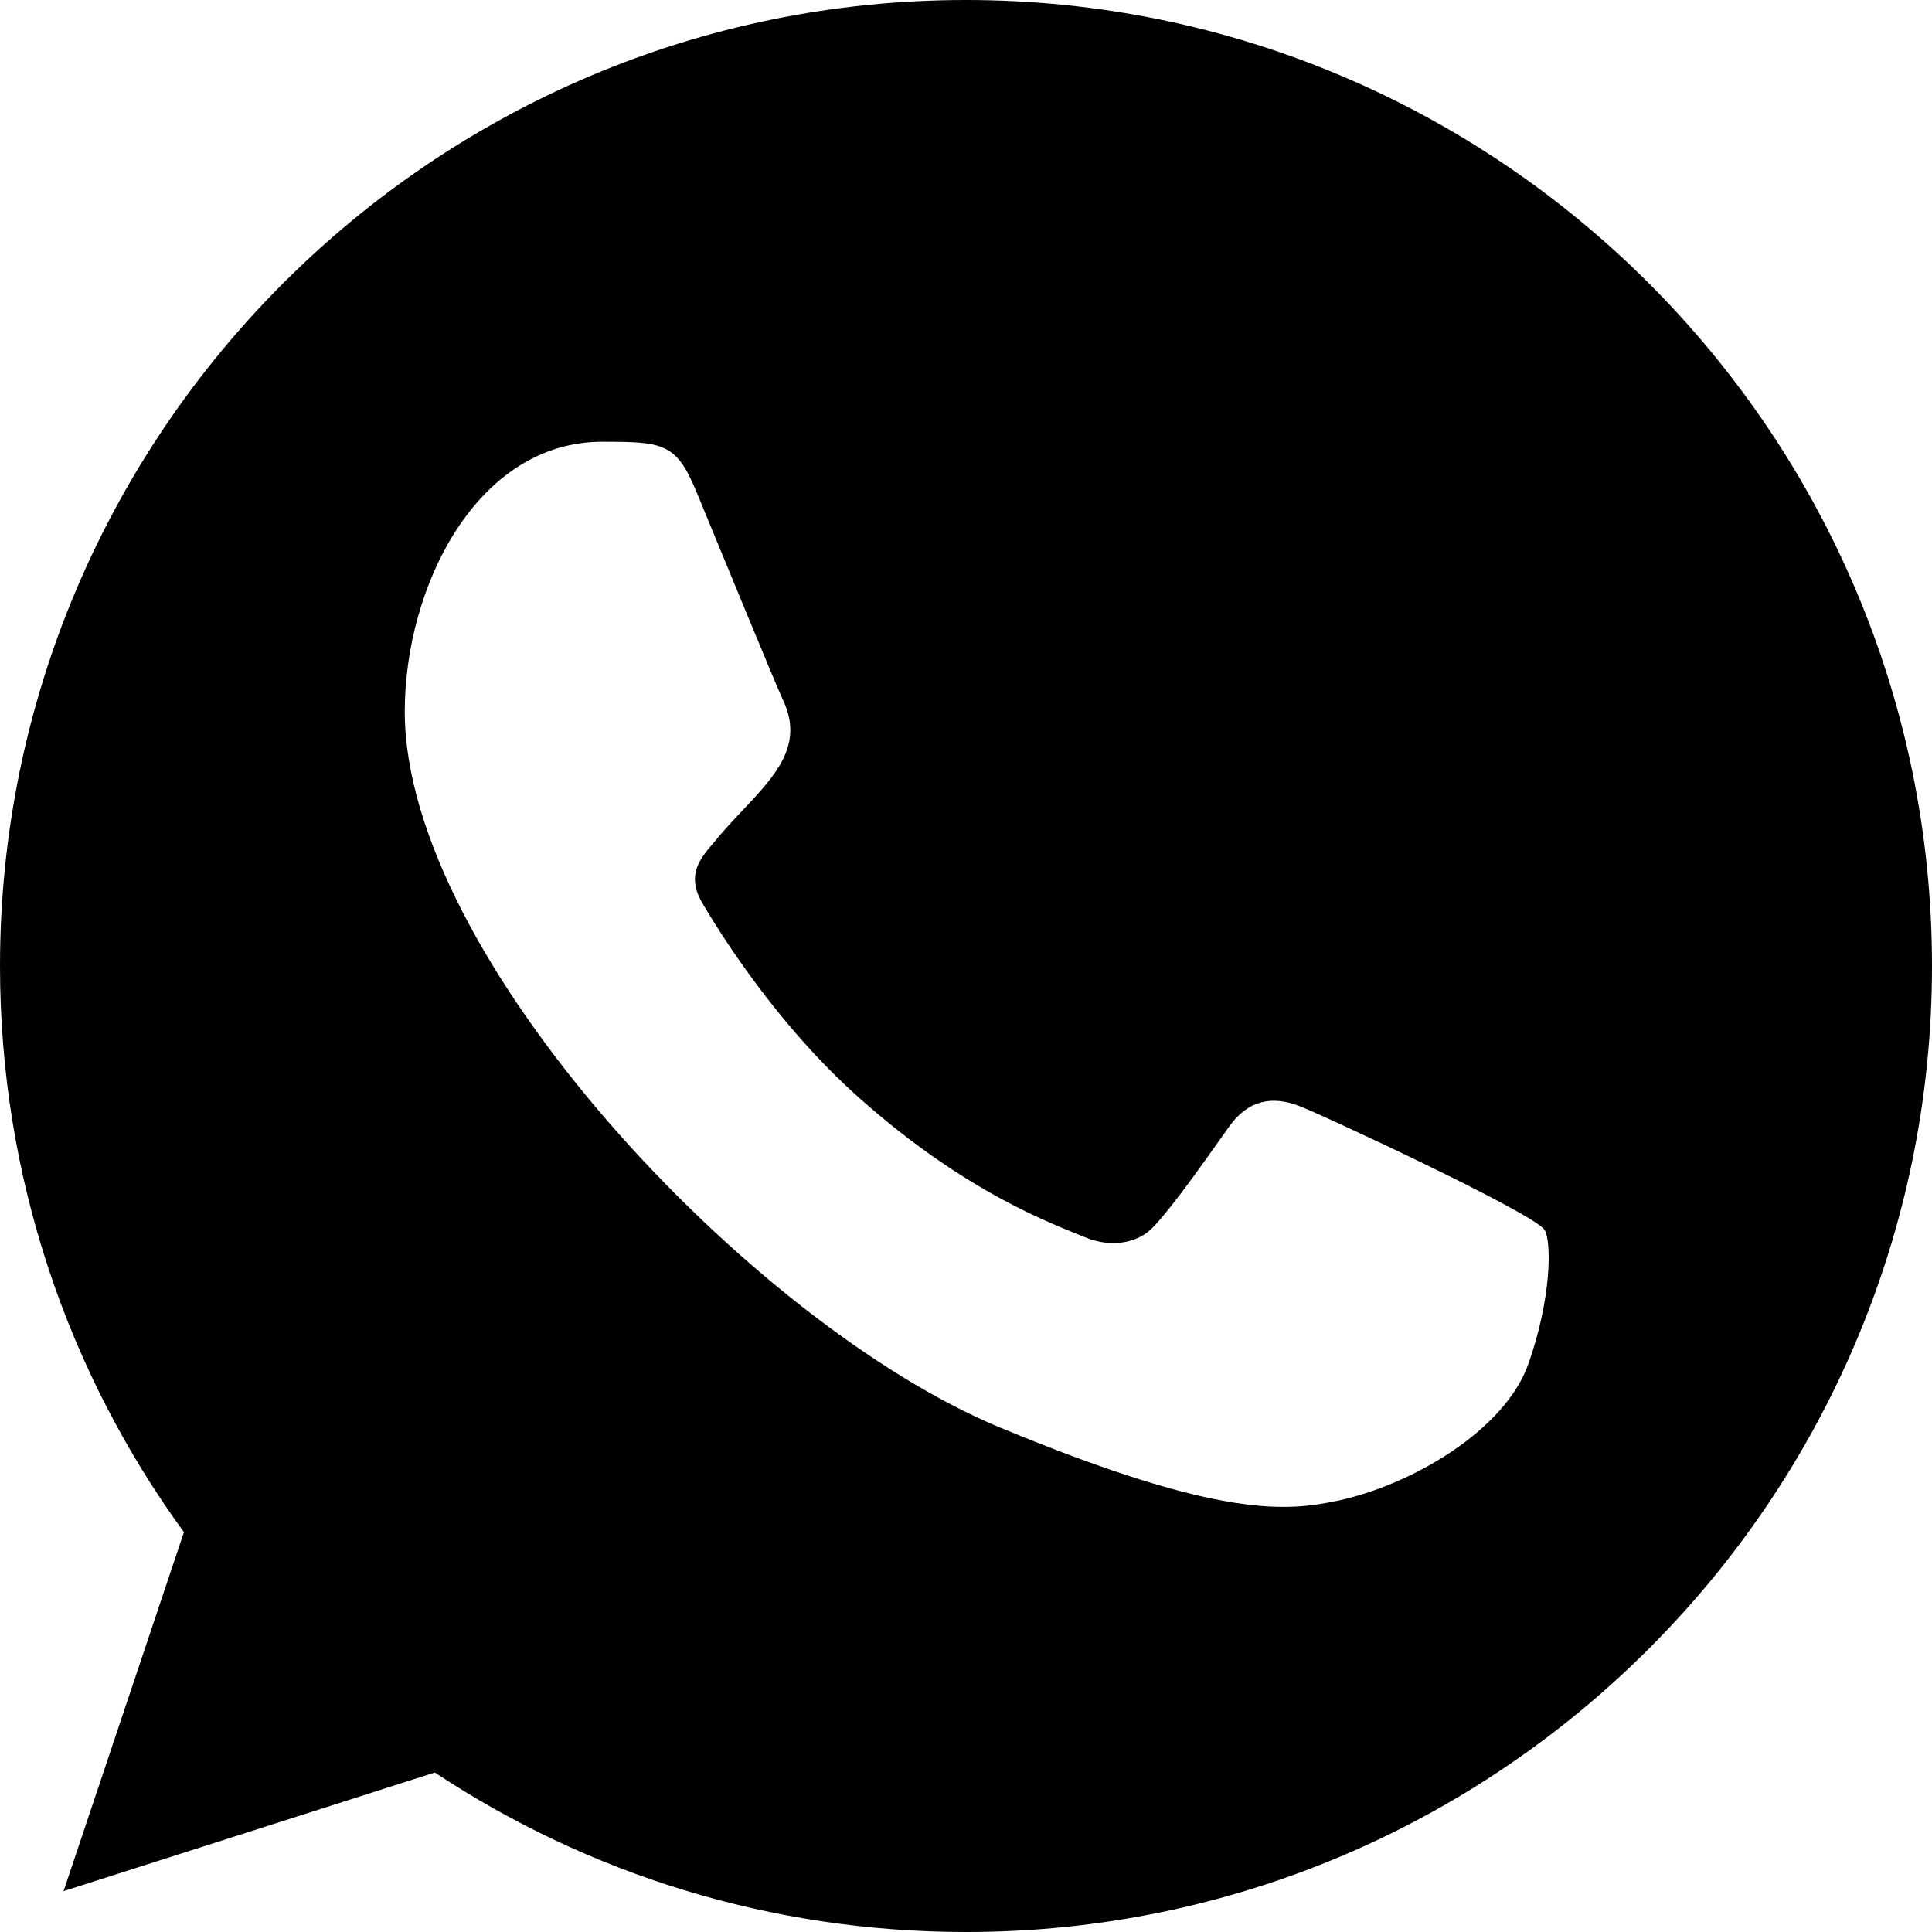
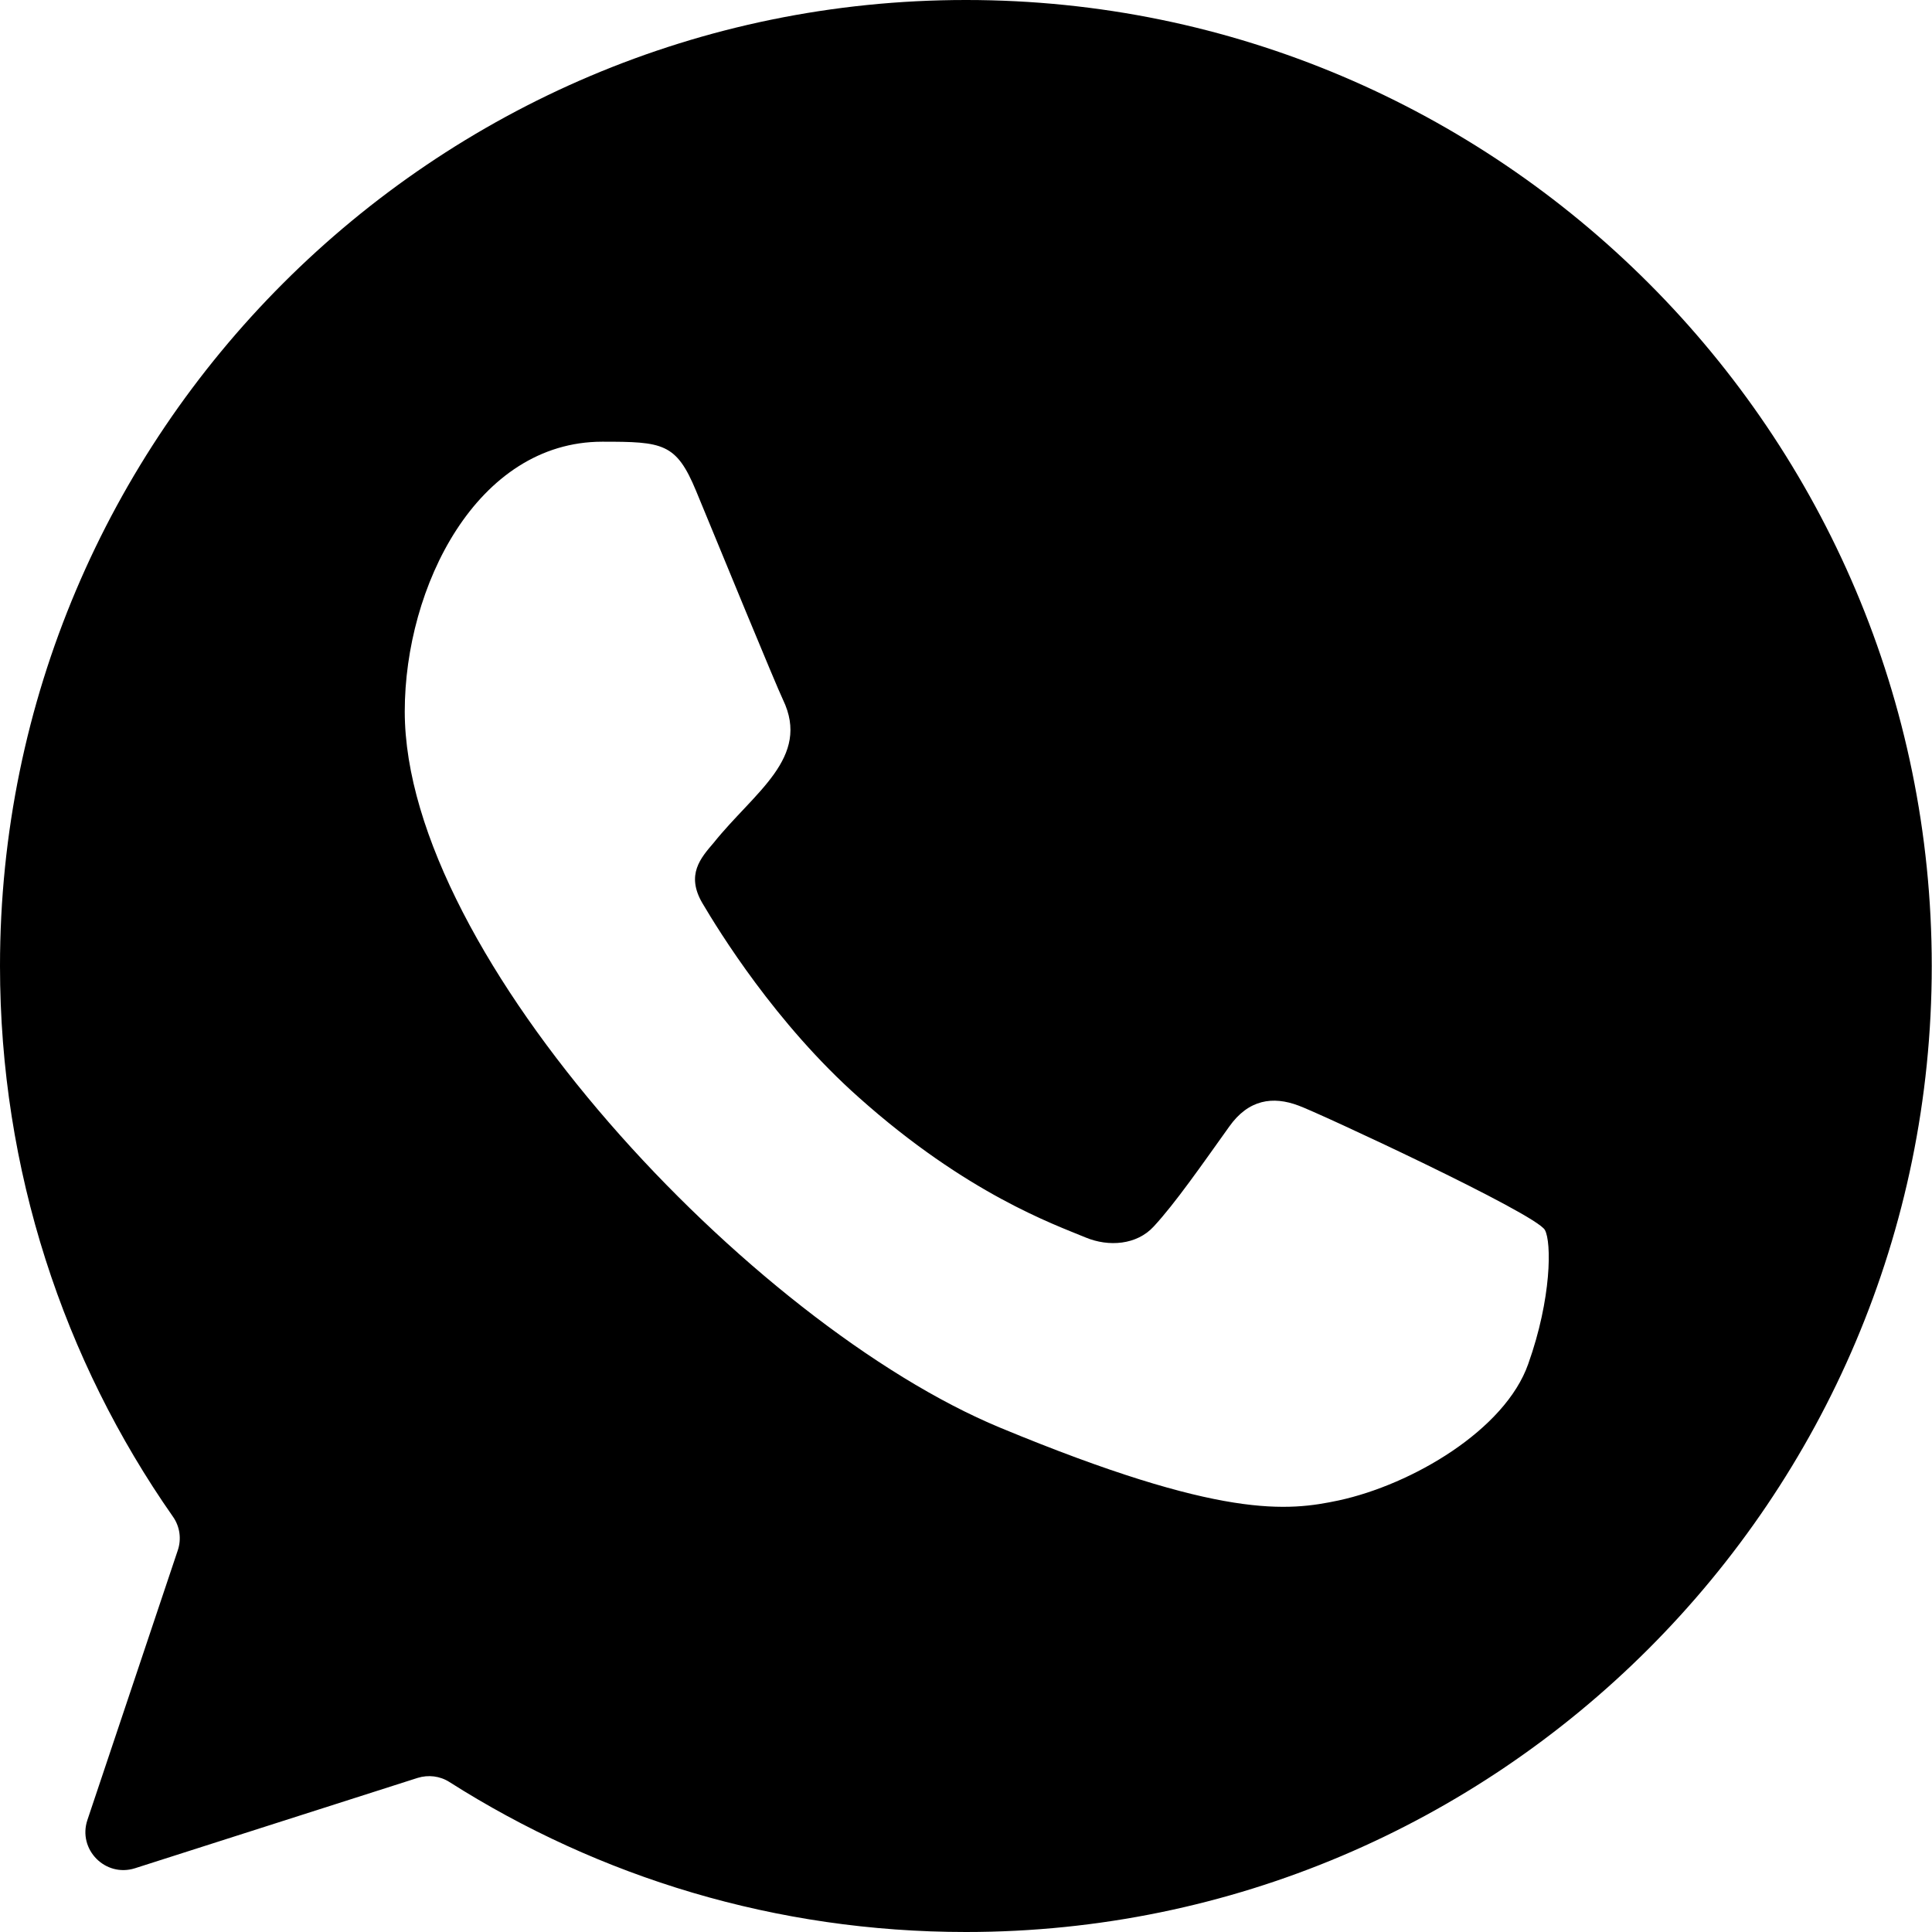
- <svg xmlns="http://www.w3.org/2000/svg" width="800px" height="800px" viewBox="0 0 20 20" version="1.1">
-   <defs>
- 
- </defs>
-   <g id="Page-1" stroke="none" stroke-width="1" fill="none" fill-rule="evenodd">
-     <g id="Dribbble-Light-Preview" transform="translate(-300, -7599)" fill="#000000">
+ <svg xmlns="http://www.w3.org/2000/svg" version="1.1" id="Layer_1" x="0px" y="0px" viewBox="0 0 800 800" style="enable-background:new 0 0 800 800;" xml:space="preserve">
+   <style type="text/css">
+ 	.st0{fill-rule:evenodd;clip-rule:evenodd;}
+ </style>
+   <g id="Page-1">
+     <g id="Dribbble-Light-Preview" transform="translate(-300, -7599)">
      <g id="icons" transform="translate(56, 160)">
-         <path d="M259.821,7453.121 C259.58,7453.803 258.622,7454.368 257.858,7454.533 C257.335,7454.644 256.653,7454.732 254.355,7453.779 C251.774,7452.71 248.19,7448.901 248.19,7446.366 C248.19,7445.076 248.934,7443.573 250.235,7443.573 C250.861,7443.573 250.999,7443.585 251.205,7444.08 C251.446,7444.662 252.034,7446.096 252.104,7446.243 C252.393,7446.846 251.81,7447.199 251.387,7447.725 C251.252,7447.883 251.099,7448.054 251.27,7448.348 C251.44,7448.636 252.028,7449.594 252.892,7450.363 C254.008,7451.358 254.913,7451.675 255.237,7451.81 C255.478,7451.91 255.766,7451.887 255.942,7451.699 C256.165,7451.458 256.442,7451.058 256.724,7450.663 C256.923,7450.381 257.176,7450.346 257.441,7450.446 C257.62,7450.508 259.895,7451.565 259.991,7451.734 C260.062,7451.857 260.062,7452.439 259.821,7453.121 M254.002,7439 L253.997,7439 L253.997,7439 C248.484,7439 244,7443.485 244,7449 C244,7451.187 244.705,7453.215 245.904,7454.861 L244.658,7458.577 L248.501,7457.349 C250.082,7458.395 251.969,7459 254.002,7459 C259.515,7459 264,7454.515 264,7449 C264,7443.485 259.515,7439 254.002,7439" id="whatsapp-[#128]">
- 
- </path>
+         <path id="whatsapp-_x5B__x23_128_x5D_" class="st0" d="M876.8,8003.8c-9.6,27.3-48,49.9-78.5,56.5c-20.9,4.4-48.2,8-140.1-30.1     C555,7987.4,411.6,7835,411.6,7733.6c0-51.6,29.8-111.7,81.8-111.7c25,0,30.6,0.5,38.8,20.3c9.6,23.3,33.2,80.7,36,86.5     c11.6,24.1-11.8,38.2-28.7,59.3c-5.4,6.3-11.5,13.2-4.7,24.9c6.8,11.5,30.3,49.9,64.9,80.6c44.6,39.8,80.8,52.5,93.8,57.9     c9.6,4,21.2,3.1,28.2-4.5c8.9-9.6,20-25.6,31.3-41.4c8-11.3,18.1-12.7,28.7-8.7c7.2,2.5,98.2,44.7,102,51.5     C886.5,7953.3,886.5,7976.6,876.8,8003.8 M644.1,7439h-0.2l0,0c-220.5,0-399.9,179.4-399.9,400c0,84.6,26.4,163.4,71.6,228     c2.9,4.1,3.6,9.3,2,14l-37.4,111.6c-4.1,12.2,7.4,23.9,19.7,20l117-37.4c4.5-1.4,9.3-0.8,13.2,1.7c62,39.4,135.2,62.1,213.9,62.1     c220.5,0,399.9-179.4,399.9-400S864.6,7439,644.1,7439" />
      </g>
    </g>
  </g>
</svg>
